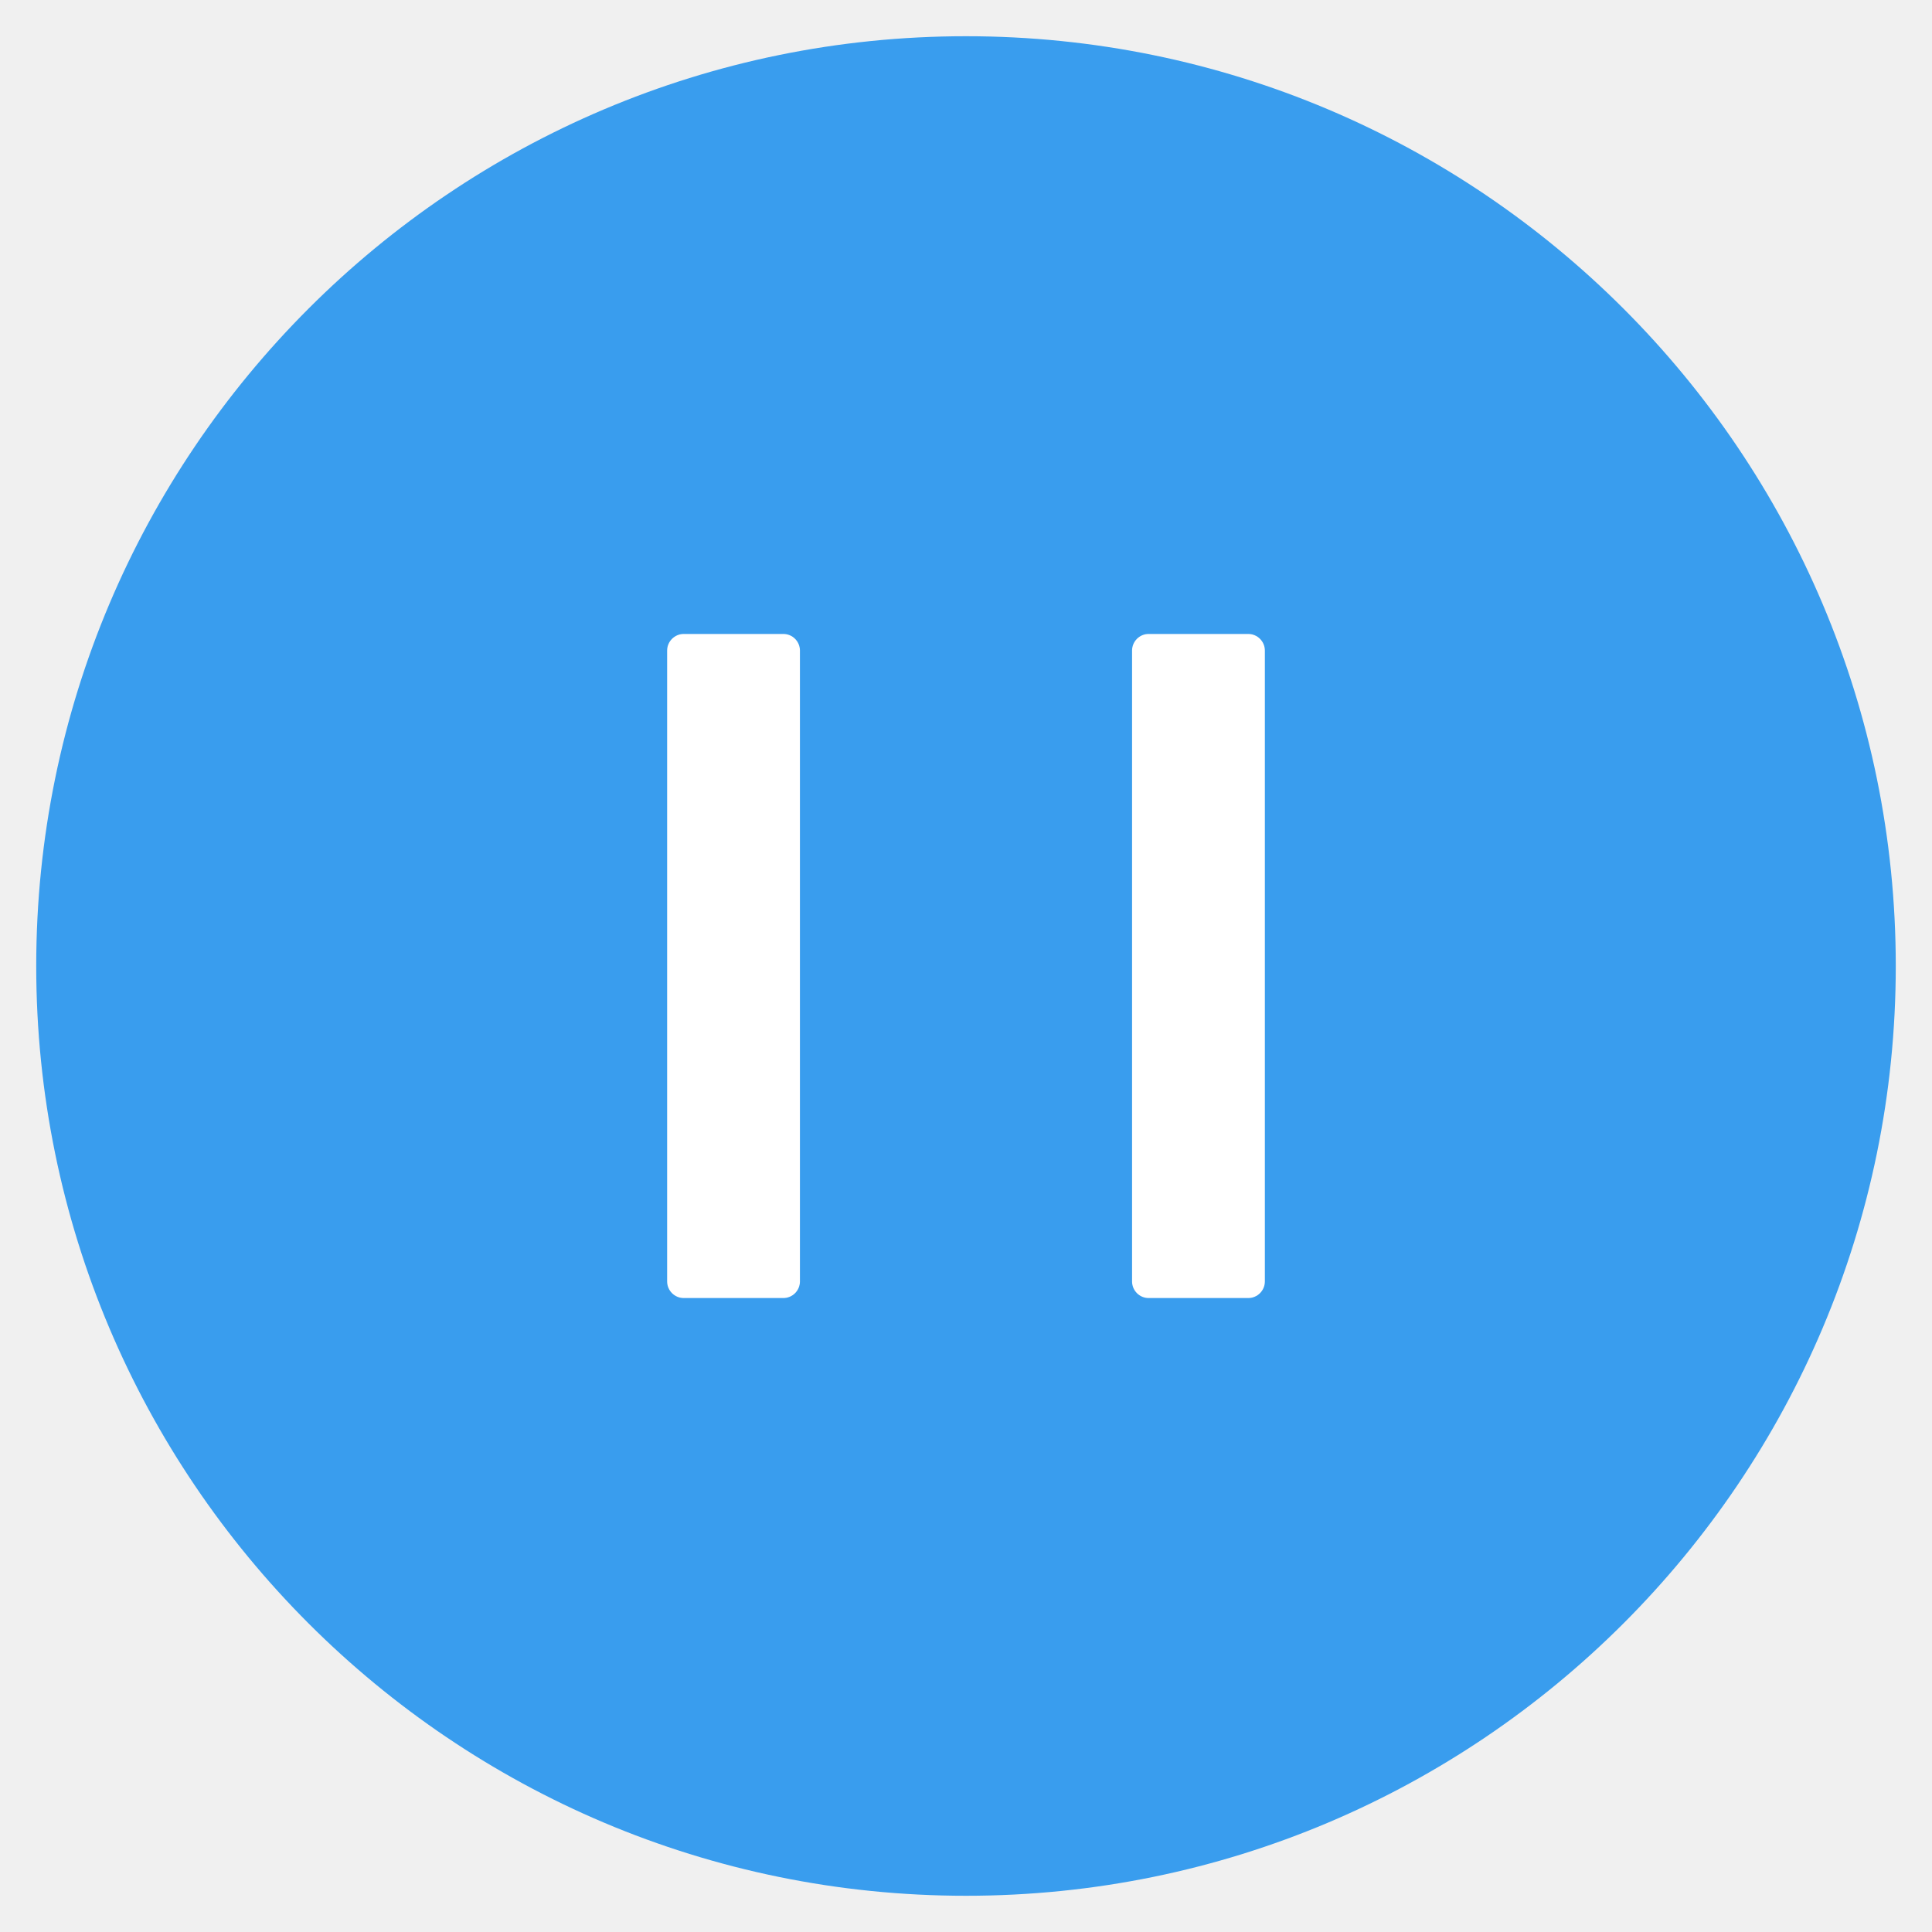
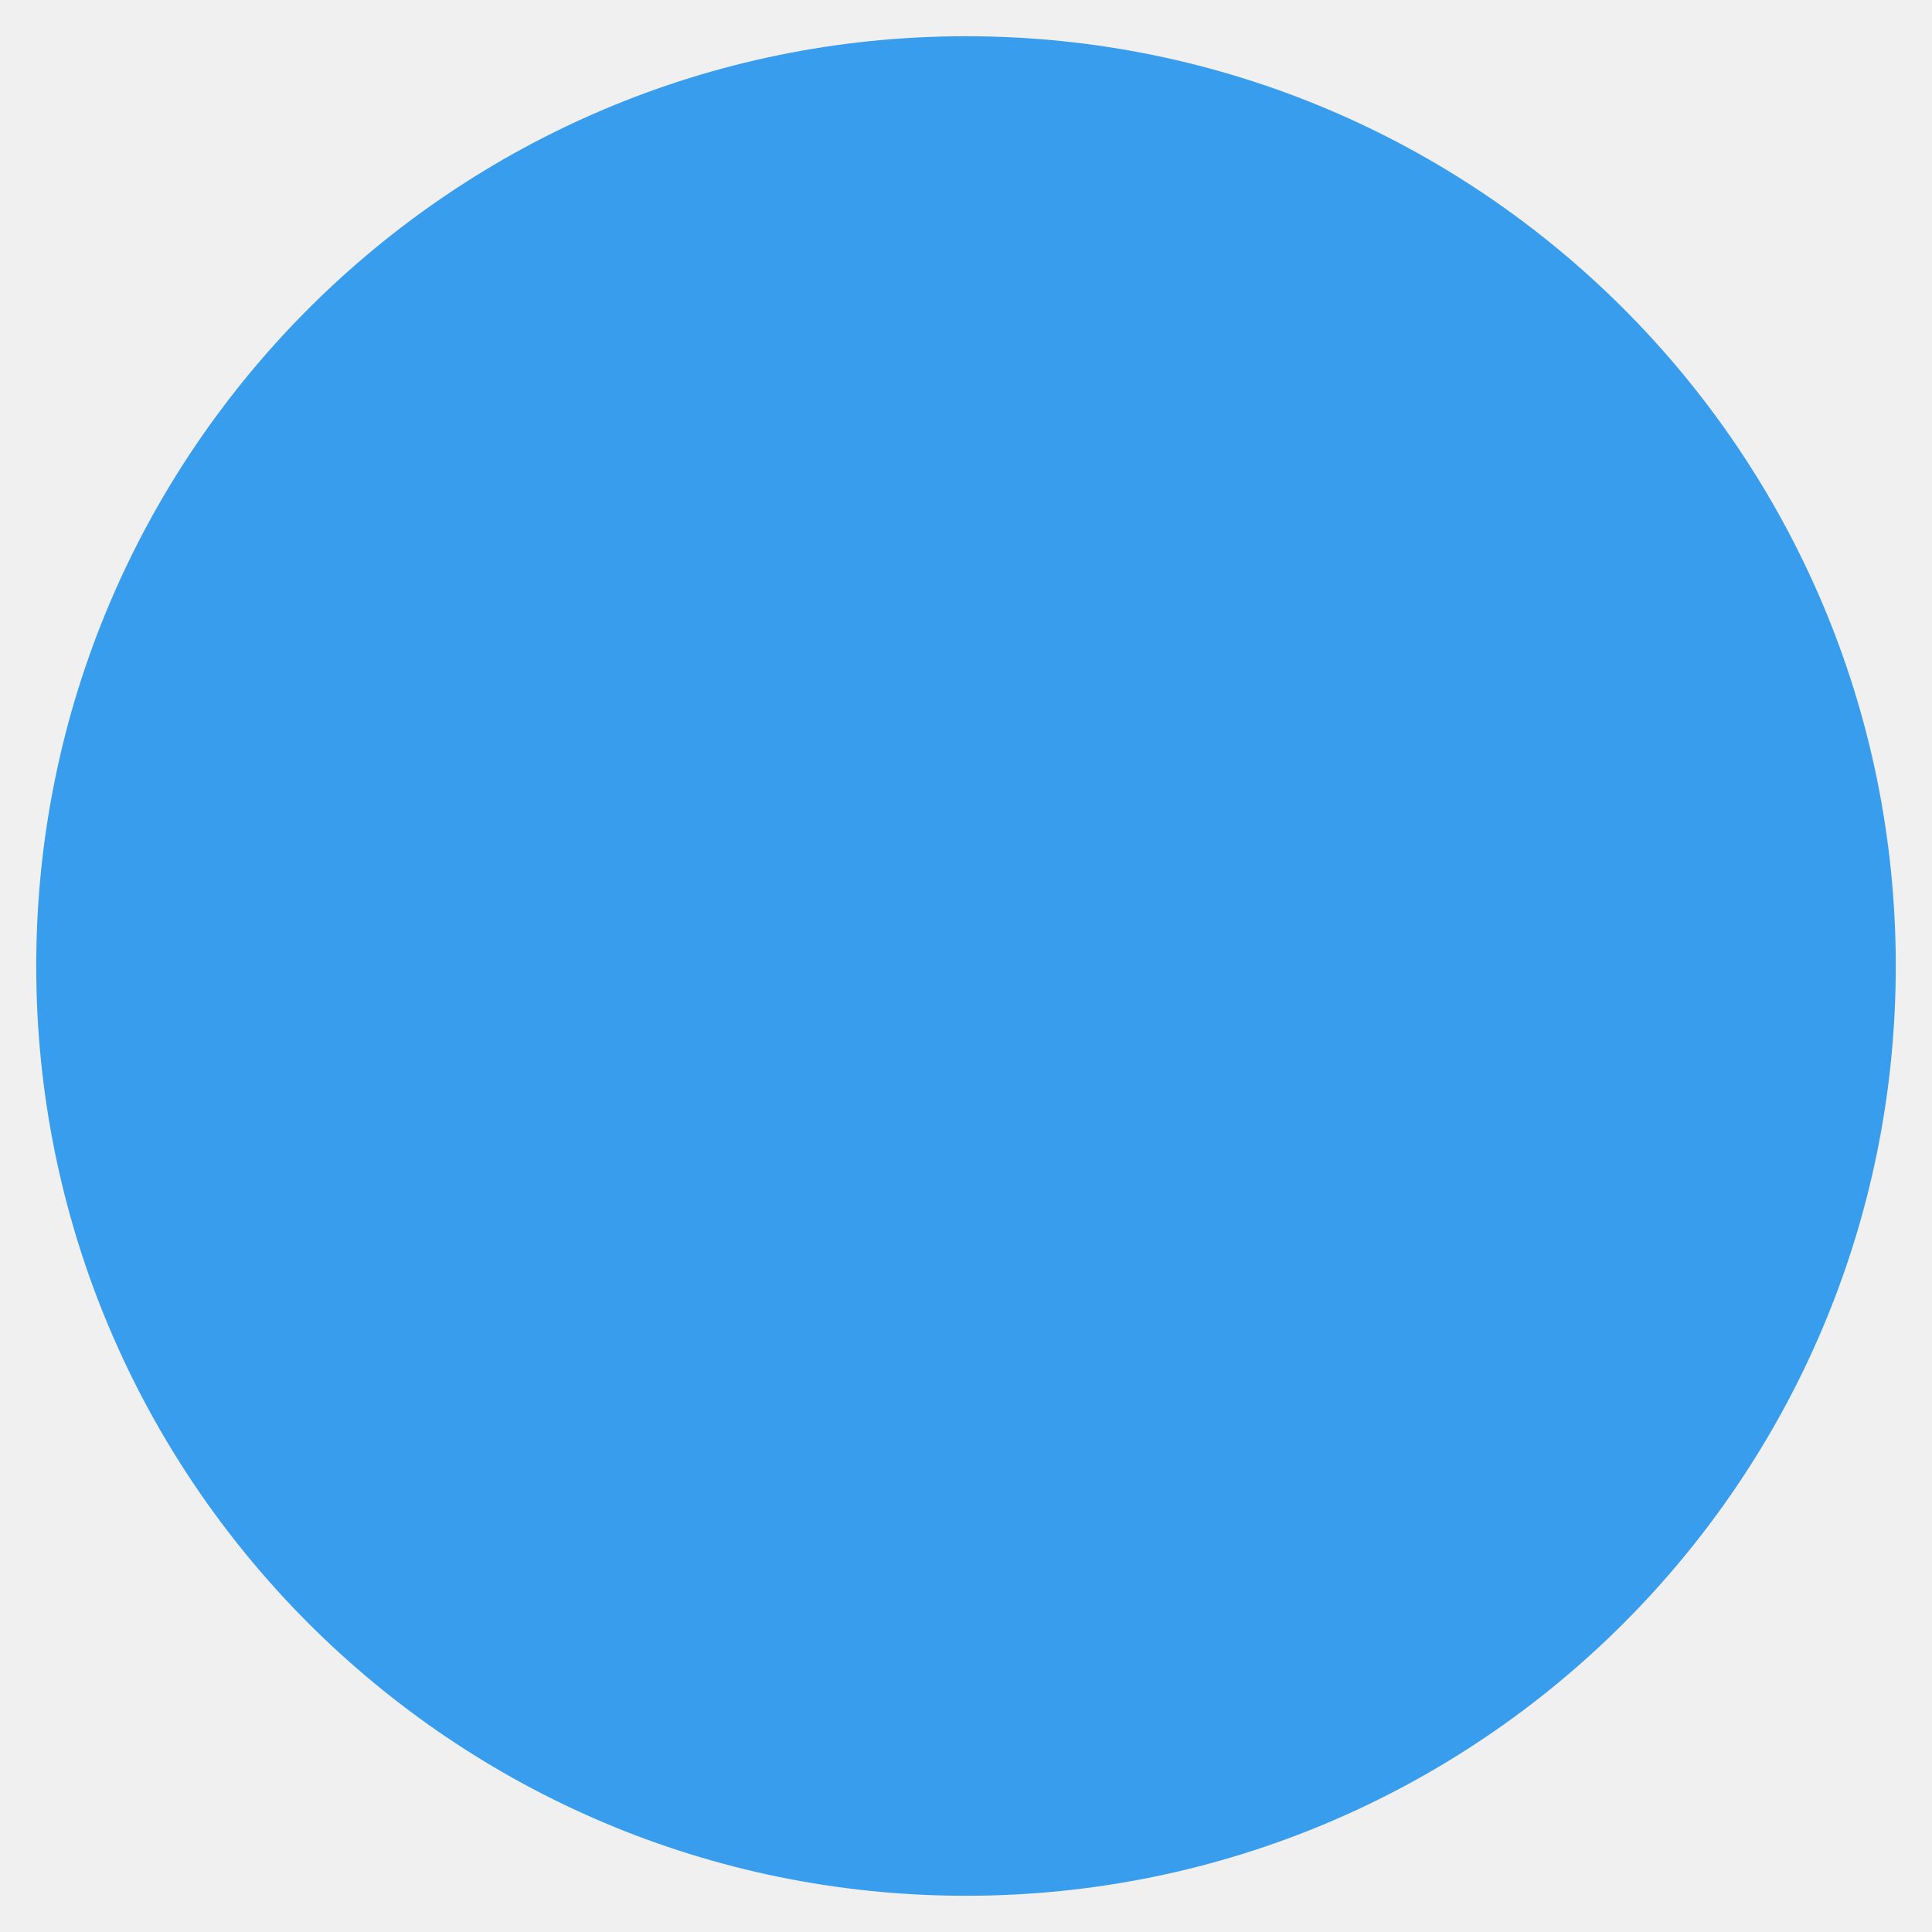
<svg xmlns="http://www.w3.org/2000/svg" width="40" height="40" viewBox="0 0 40 40" fill="none">
  <path d="M16.562 26.531C16.562 26.72 16.408 26.875 16.219 26.875H14.156C13.967 26.875 13.812 26.72 13.812 26.531V13.469C13.812 13.28 13.967 13.125 14.156 13.125H16.219C16.408 13.125 16.562 13.28 16.562 13.469V26.531Z" fill="white" />
  <path d="M26.188 26.531C26.188 26.72 26.033 26.875 25.844 26.875H23.781C23.592 26.875 23.438 26.72 23.438 26.531V13.469C23.438 13.28 23.592 13.125 23.781 13.125H25.844C26.033 13.125 26.188 13.28 26.188 13.469V26.531Z" fill="white" />
-   <path fill-rule="evenodd" clip-rule="evenodd" d="M20 0.75C9.37 0.75 0.75 9.37 0.75 20C0.75 30.631 9.37 39.25 20 39.25C30.631 39.25 39.25 30.631 39.25 20C39.25 9.37 30.631 0.75 20 0.75ZM16.219 26.875C16.408 26.875 16.562 26.72 16.562 26.531V13.469C16.562 13.28 16.408 13.125 16.219 13.125H14.156C13.967 13.125 13.812 13.28 13.812 13.469V26.531C13.812 26.72 13.967 26.875 14.156 26.875H16.219ZM25.844 26.875C26.033 26.875 26.188 26.72 26.188 26.531V13.469C26.188 13.28 26.033 13.125 25.844 13.125H23.781C23.592 13.125 23.438 13.28 23.438 13.469V26.531C23.438 26.72 23.592 26.875 23.781 26.875H25.844Z" fill="#399DEE" />
+   <path fillRule="evenodd" clipRule="evenodd" d="M20 0.75C9.37 0.75 0.75 9.37 0.75 20C0.75 30.631 9.37 39.25 20 39.25C30.631 39.25 39.25 30.631 39.25 20C39.25 9.37 30.631 0.75 20 0.75ZM16.219 26.875C16.408 26.875 16.562 26.72 16.562 26.531V13.469C16.562 13.28 16.408 13.125 16.219 13.125H14.156C13.967 13.125 13.812 13.28 13.812 13.469V26.531C13.812 26.72 13.967 26.875 14.156 26.875H16.219ZM25.844 26.875C26.033 26.875 26.188 26.72 26.188 26.531V13.469C26.188 13.28 26.033 13.125 25.844 13.125H23.781C23.592 13.125 23.438 13.28 23.438 13.469V26.531C23.438 26.72 23.592 26.875 23.781 26.875H25.844Z" fill="#399DEE" />
</svg>
